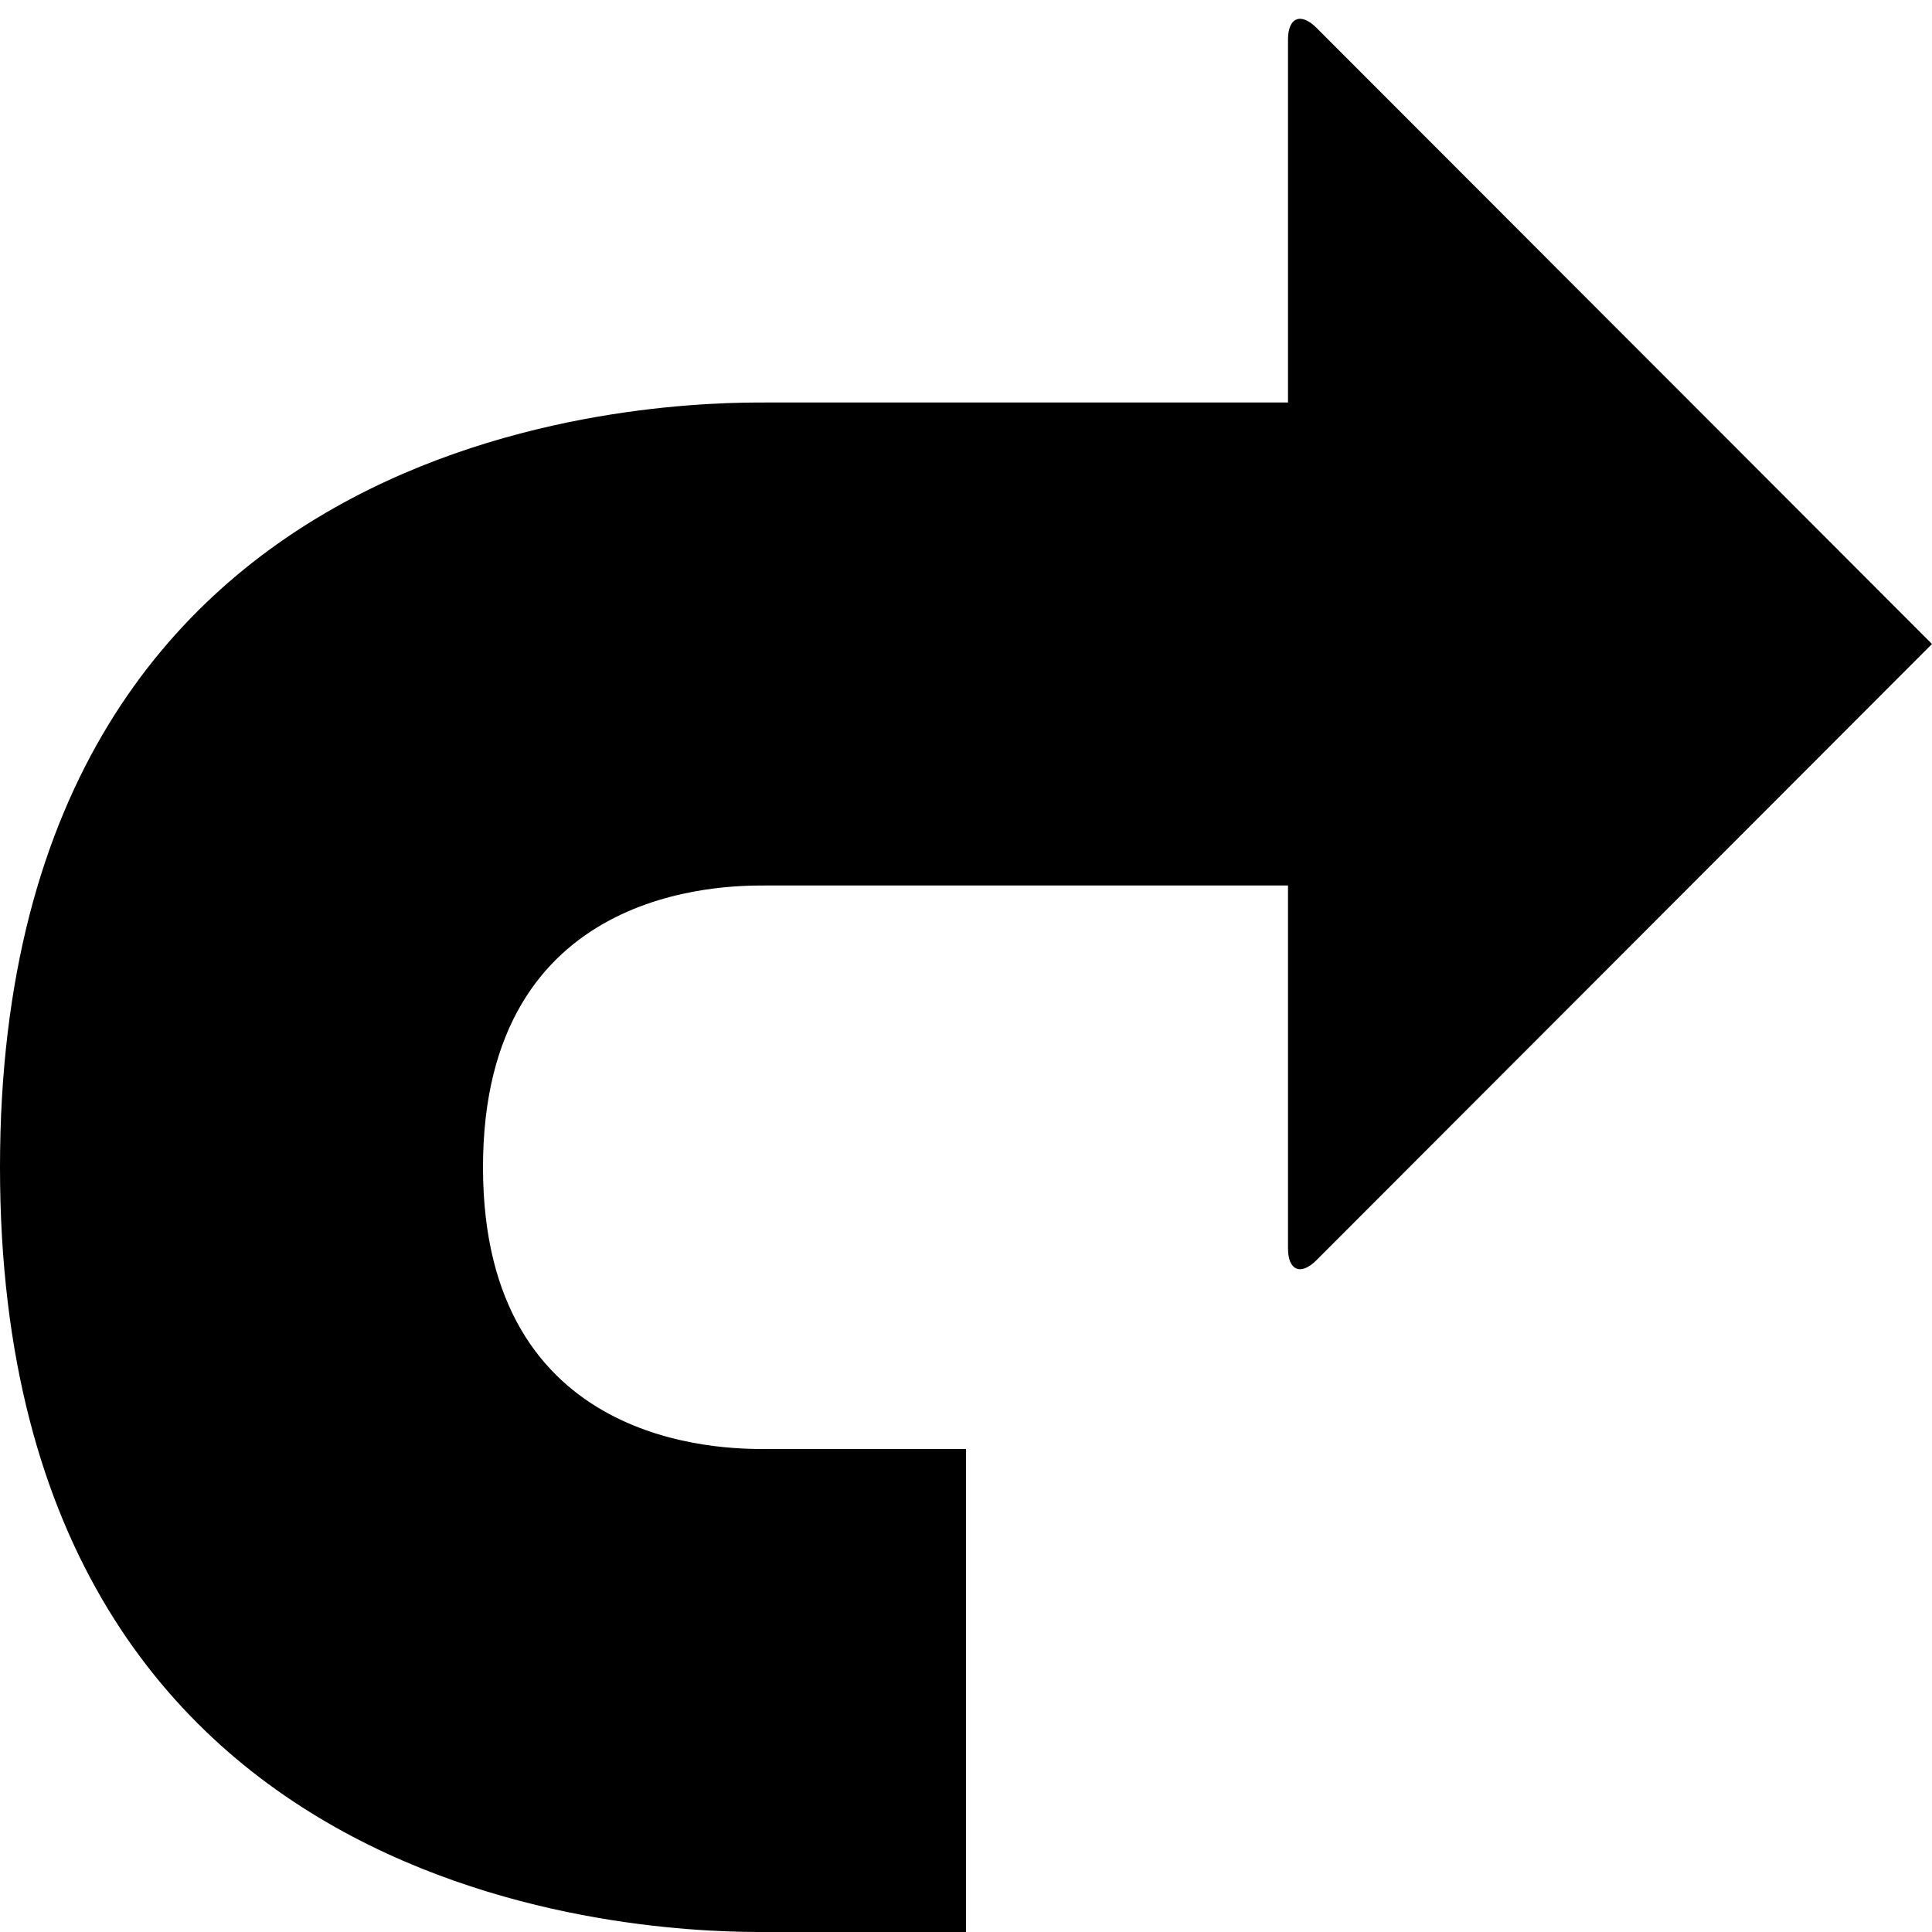
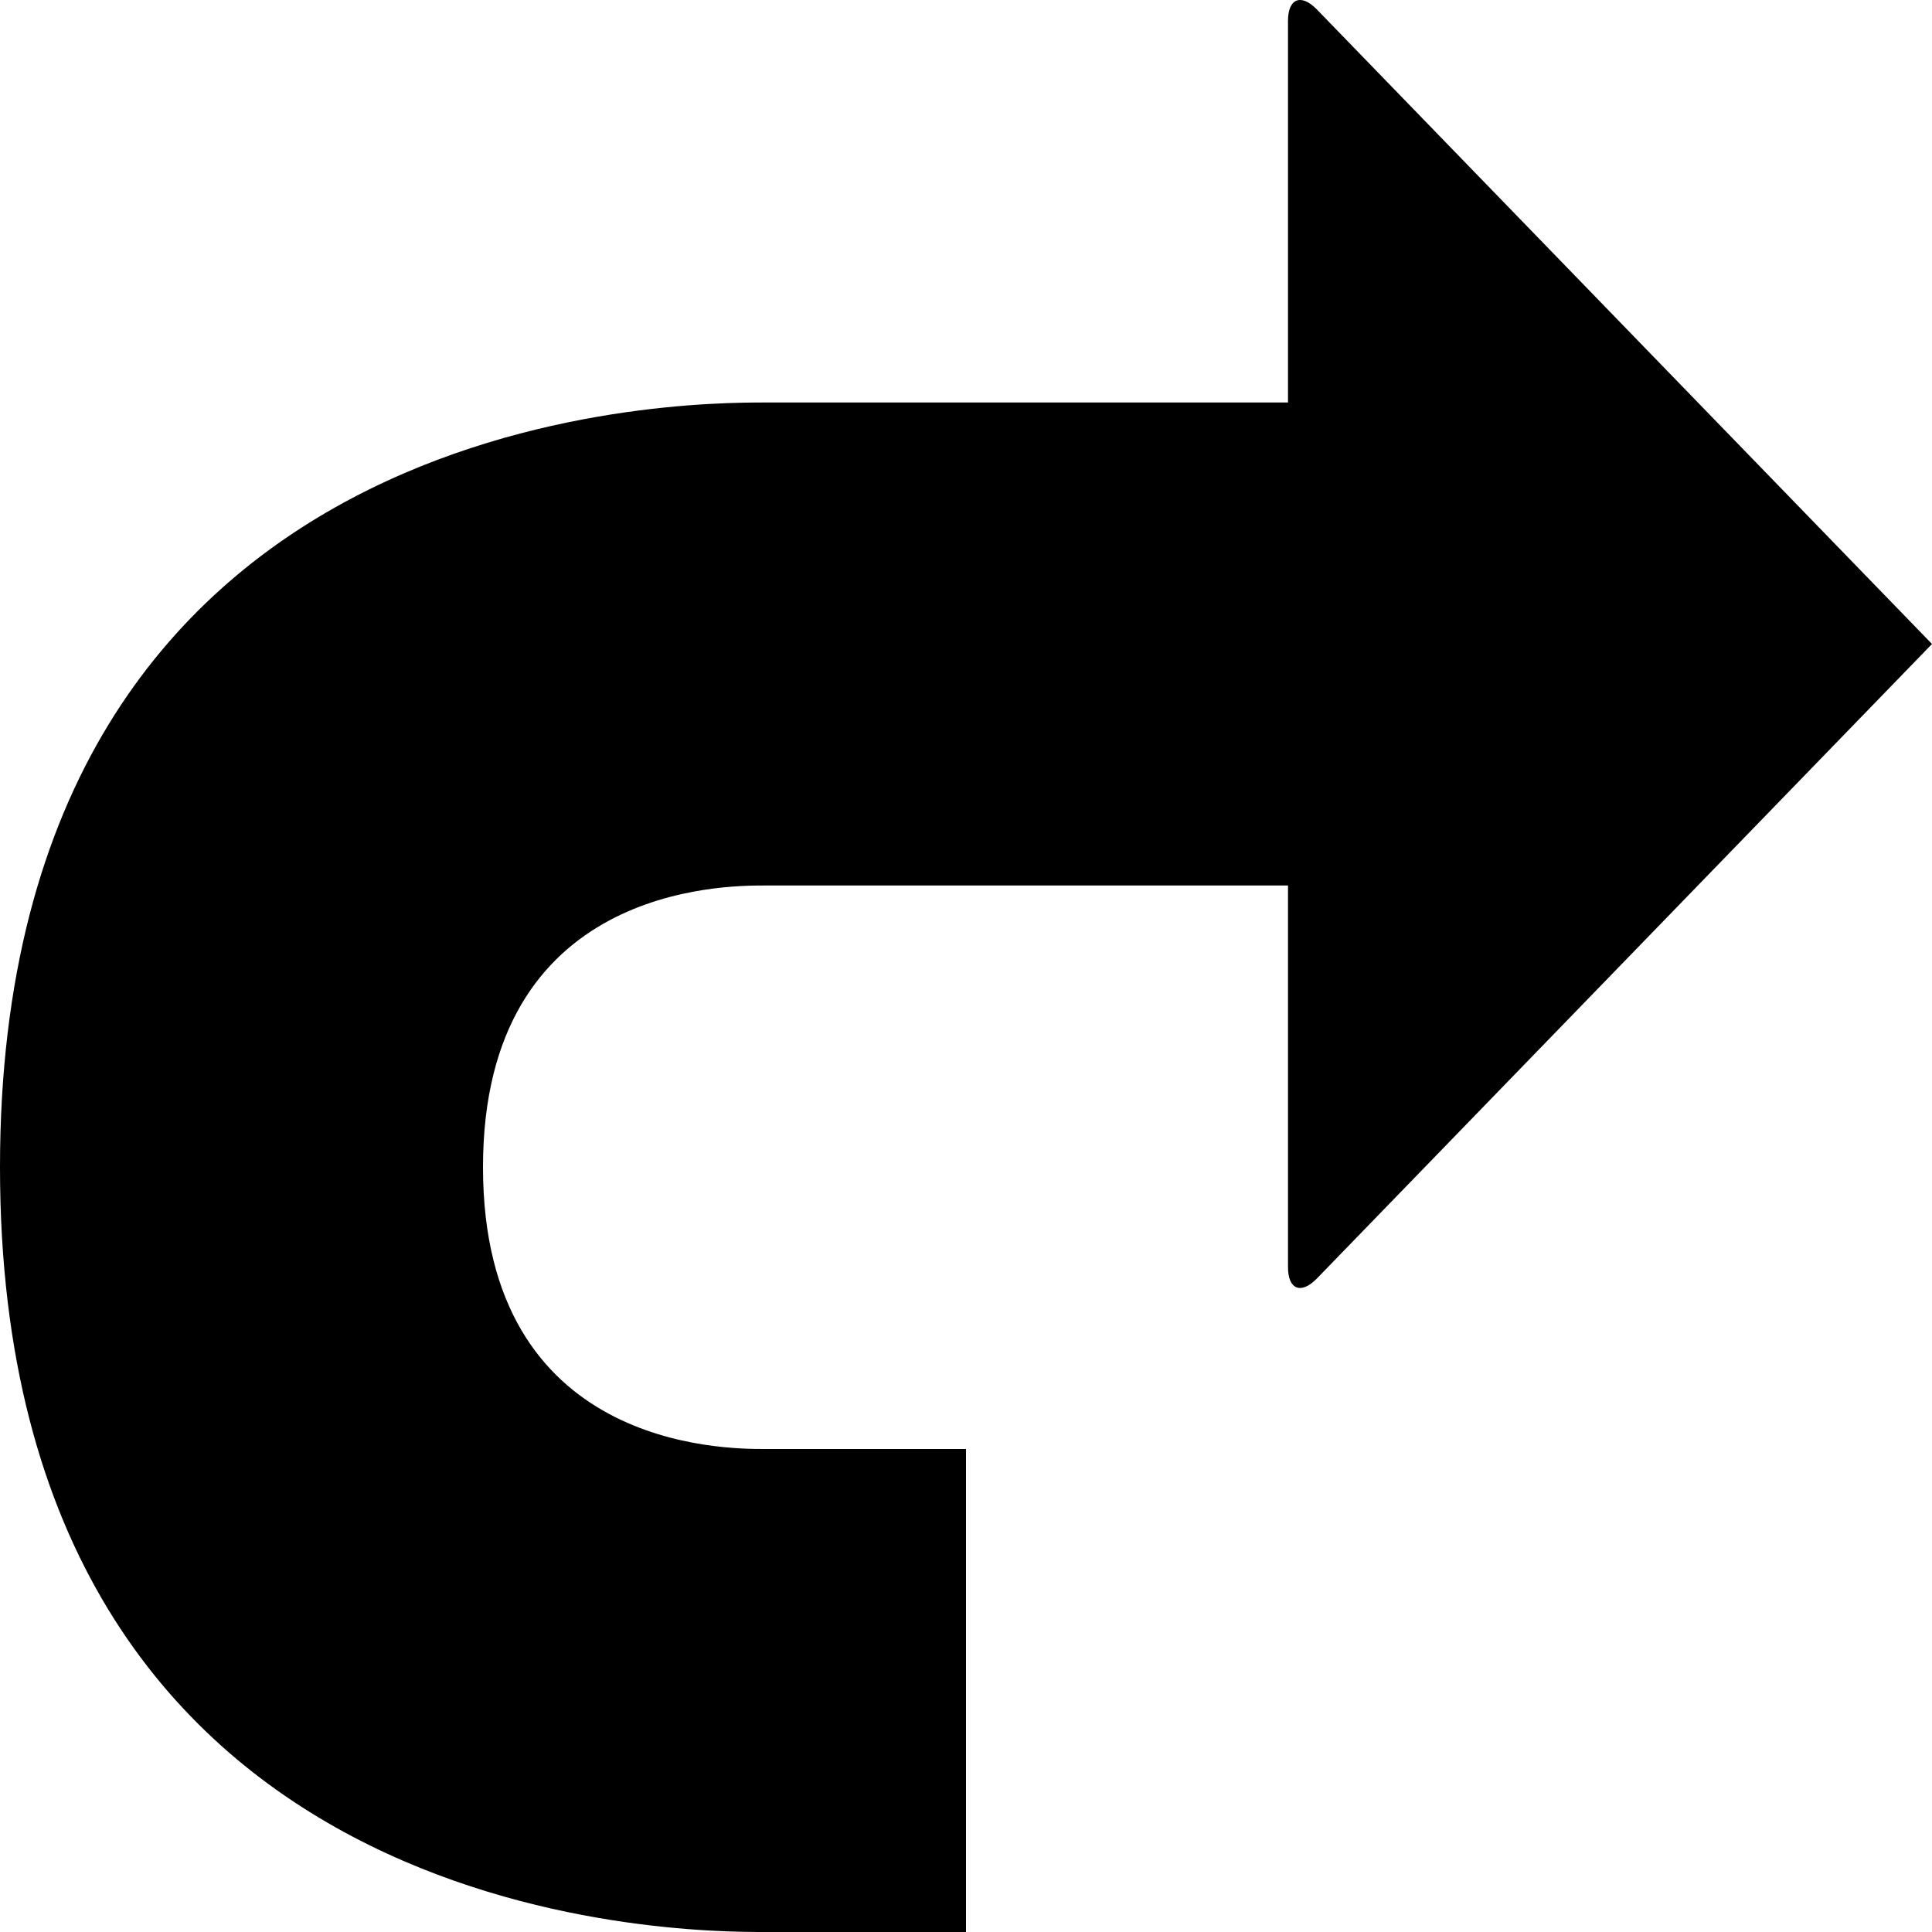
<svg xmlns="http://www.w3.org/2000/svg" version="1.1" id="Layer_1" x="0px" y="0px" width="1152px" height="1152px" viewBox="0 0 1152 1152" enable-background="new 0 0 1152 1152" xml:space="preserve">
-   <path d="M456,240c48,0,312,0,312,0V23.606c0-13.2,7.637-16.363,16.971-7.029L1152,384L784.971,751.423  c-9.334,9.334-16.971,6.171-16.971-7.029V528c0,0-288,0-312,0s-168,0-168,168s144,168,168,168s120,0,120,0v288c0,0-72,0-120,0  S0,1152,0,696S408,240,456,240z" />
+   <path d="M0,695.996C0,1151.996,408,1152,456,1152s120,0,120,0V864c0,0-96,0-120,0s-168-0.004-168-168.004c0-168,144-168,168-168  s312,0,312,0v227.579c0,13.219,7.641,16.406,16.969,7.031L1152,383.996L784.969,5.387C775.641-3.988,768-0.801,768,12.418v227.578  c0,0-264,0-312,0S0,239.996,0,695.996z" />
</svg>
